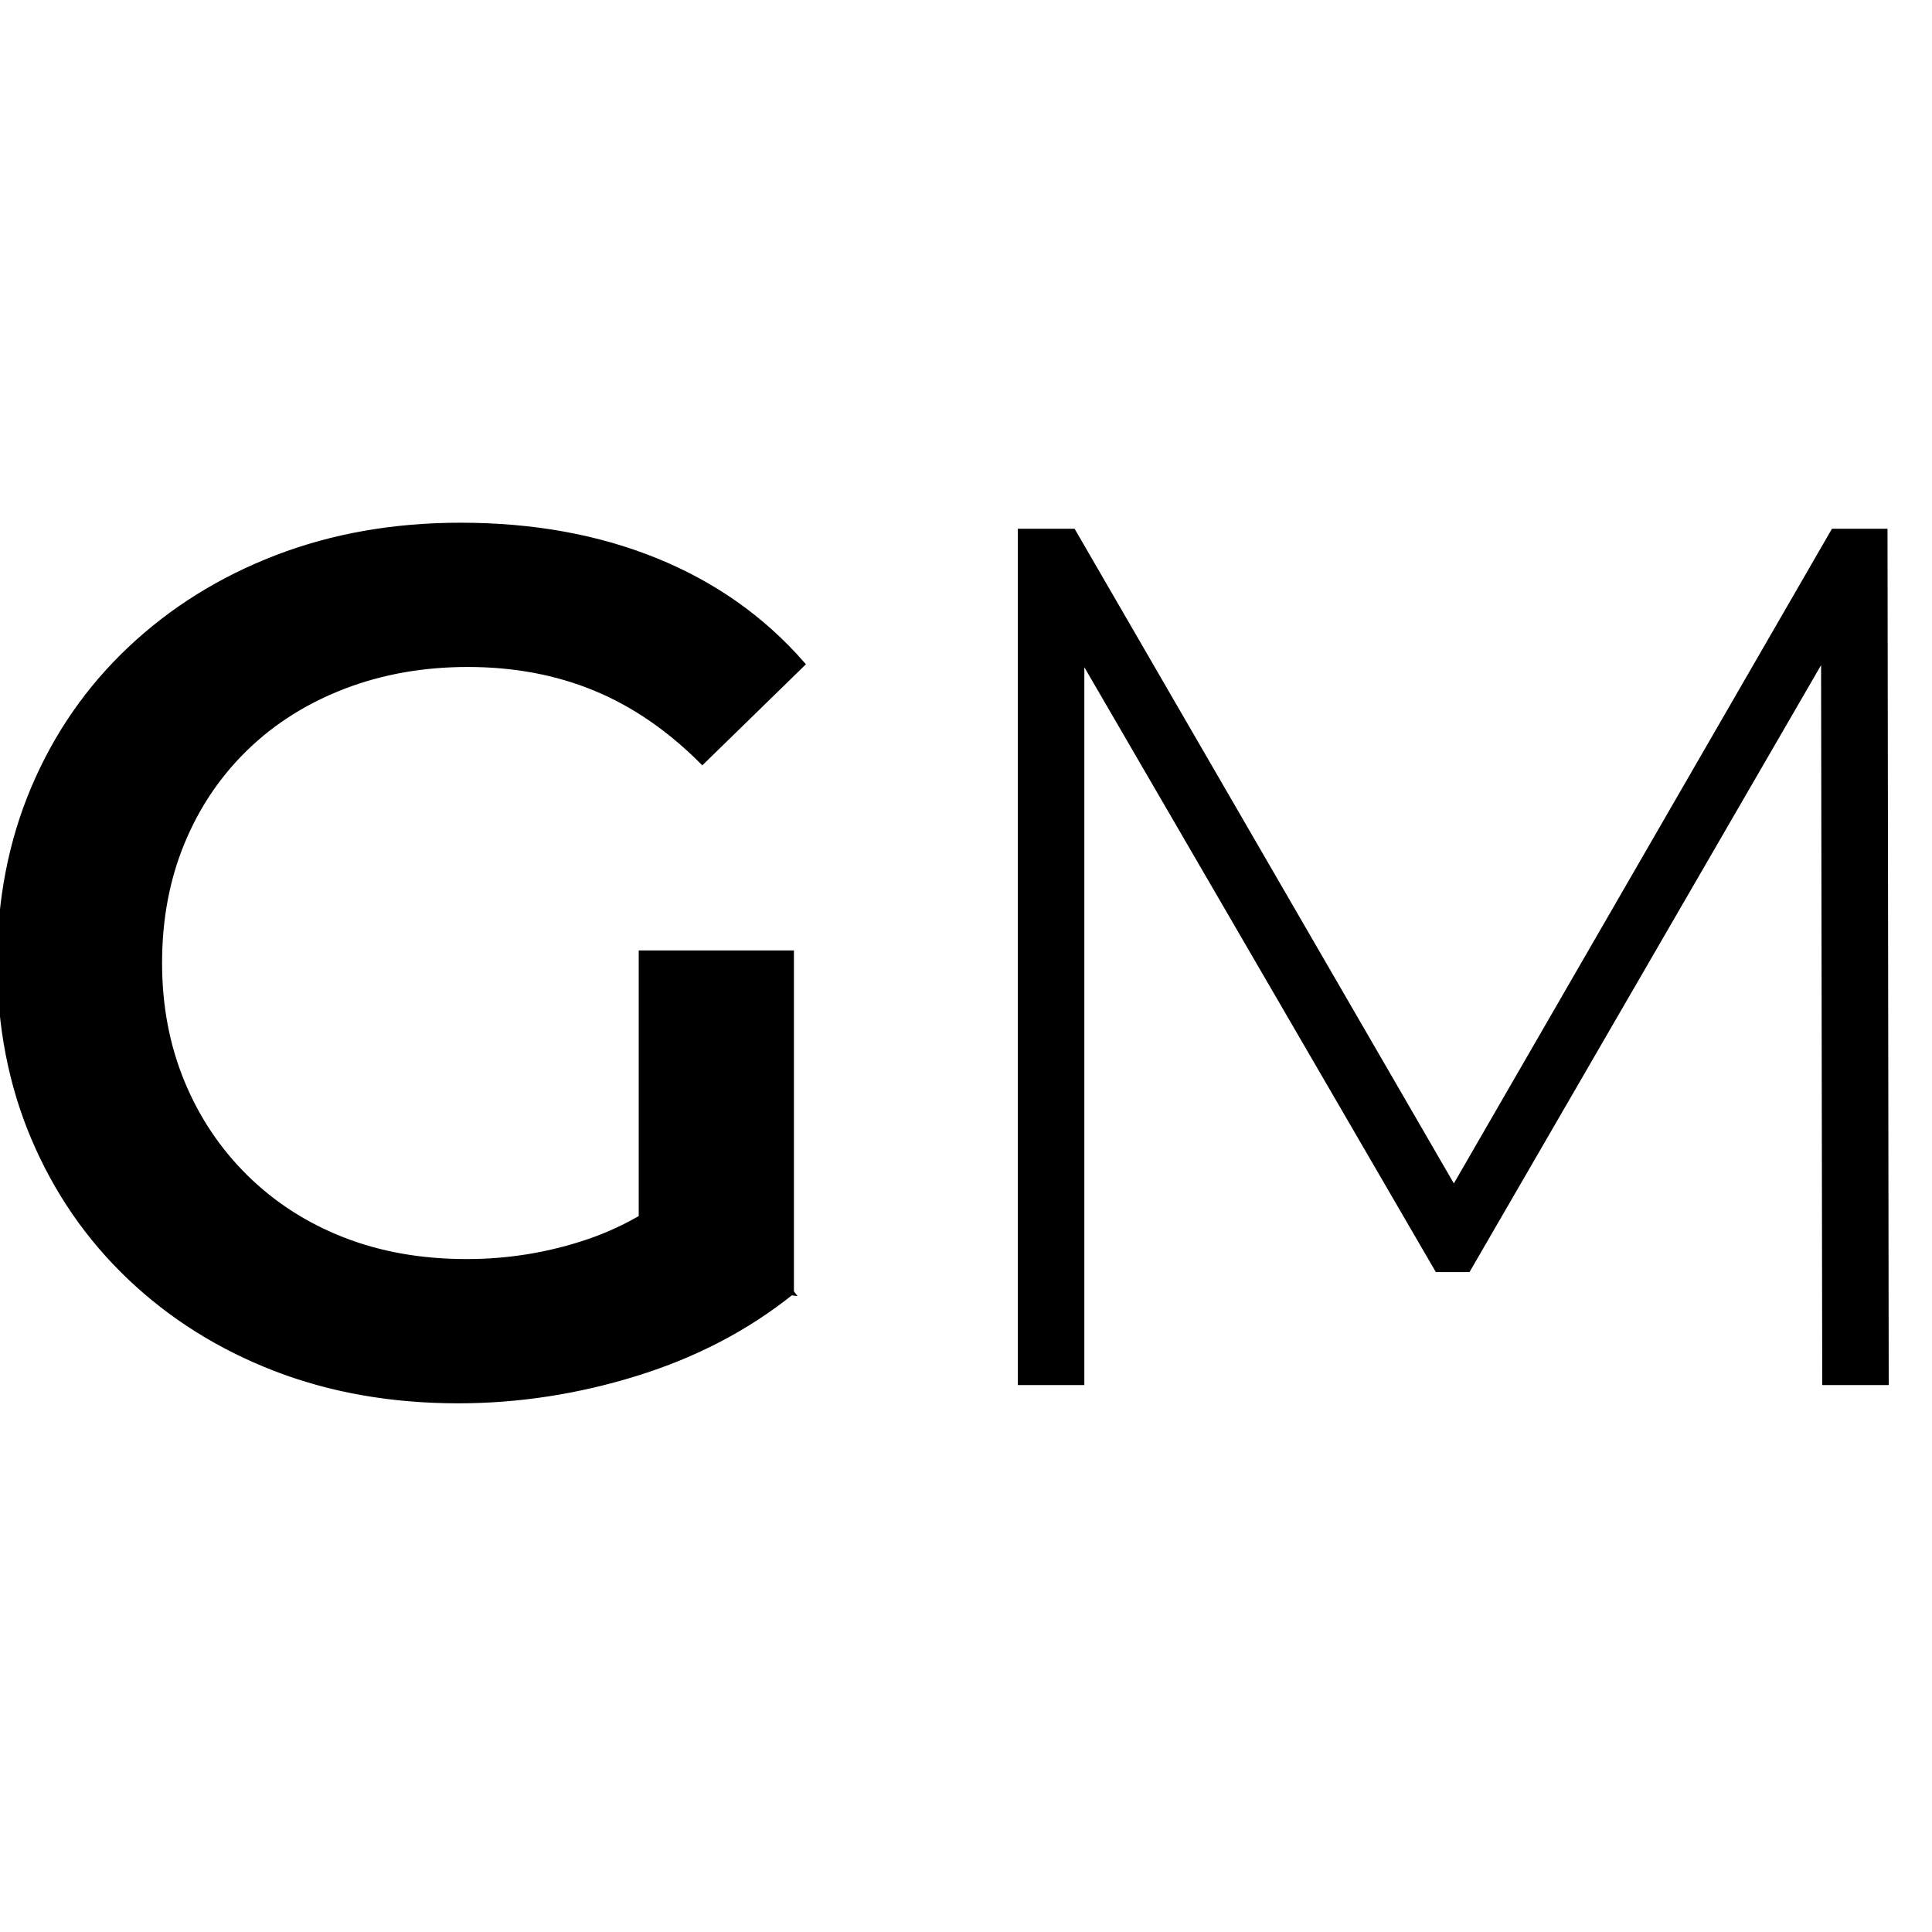
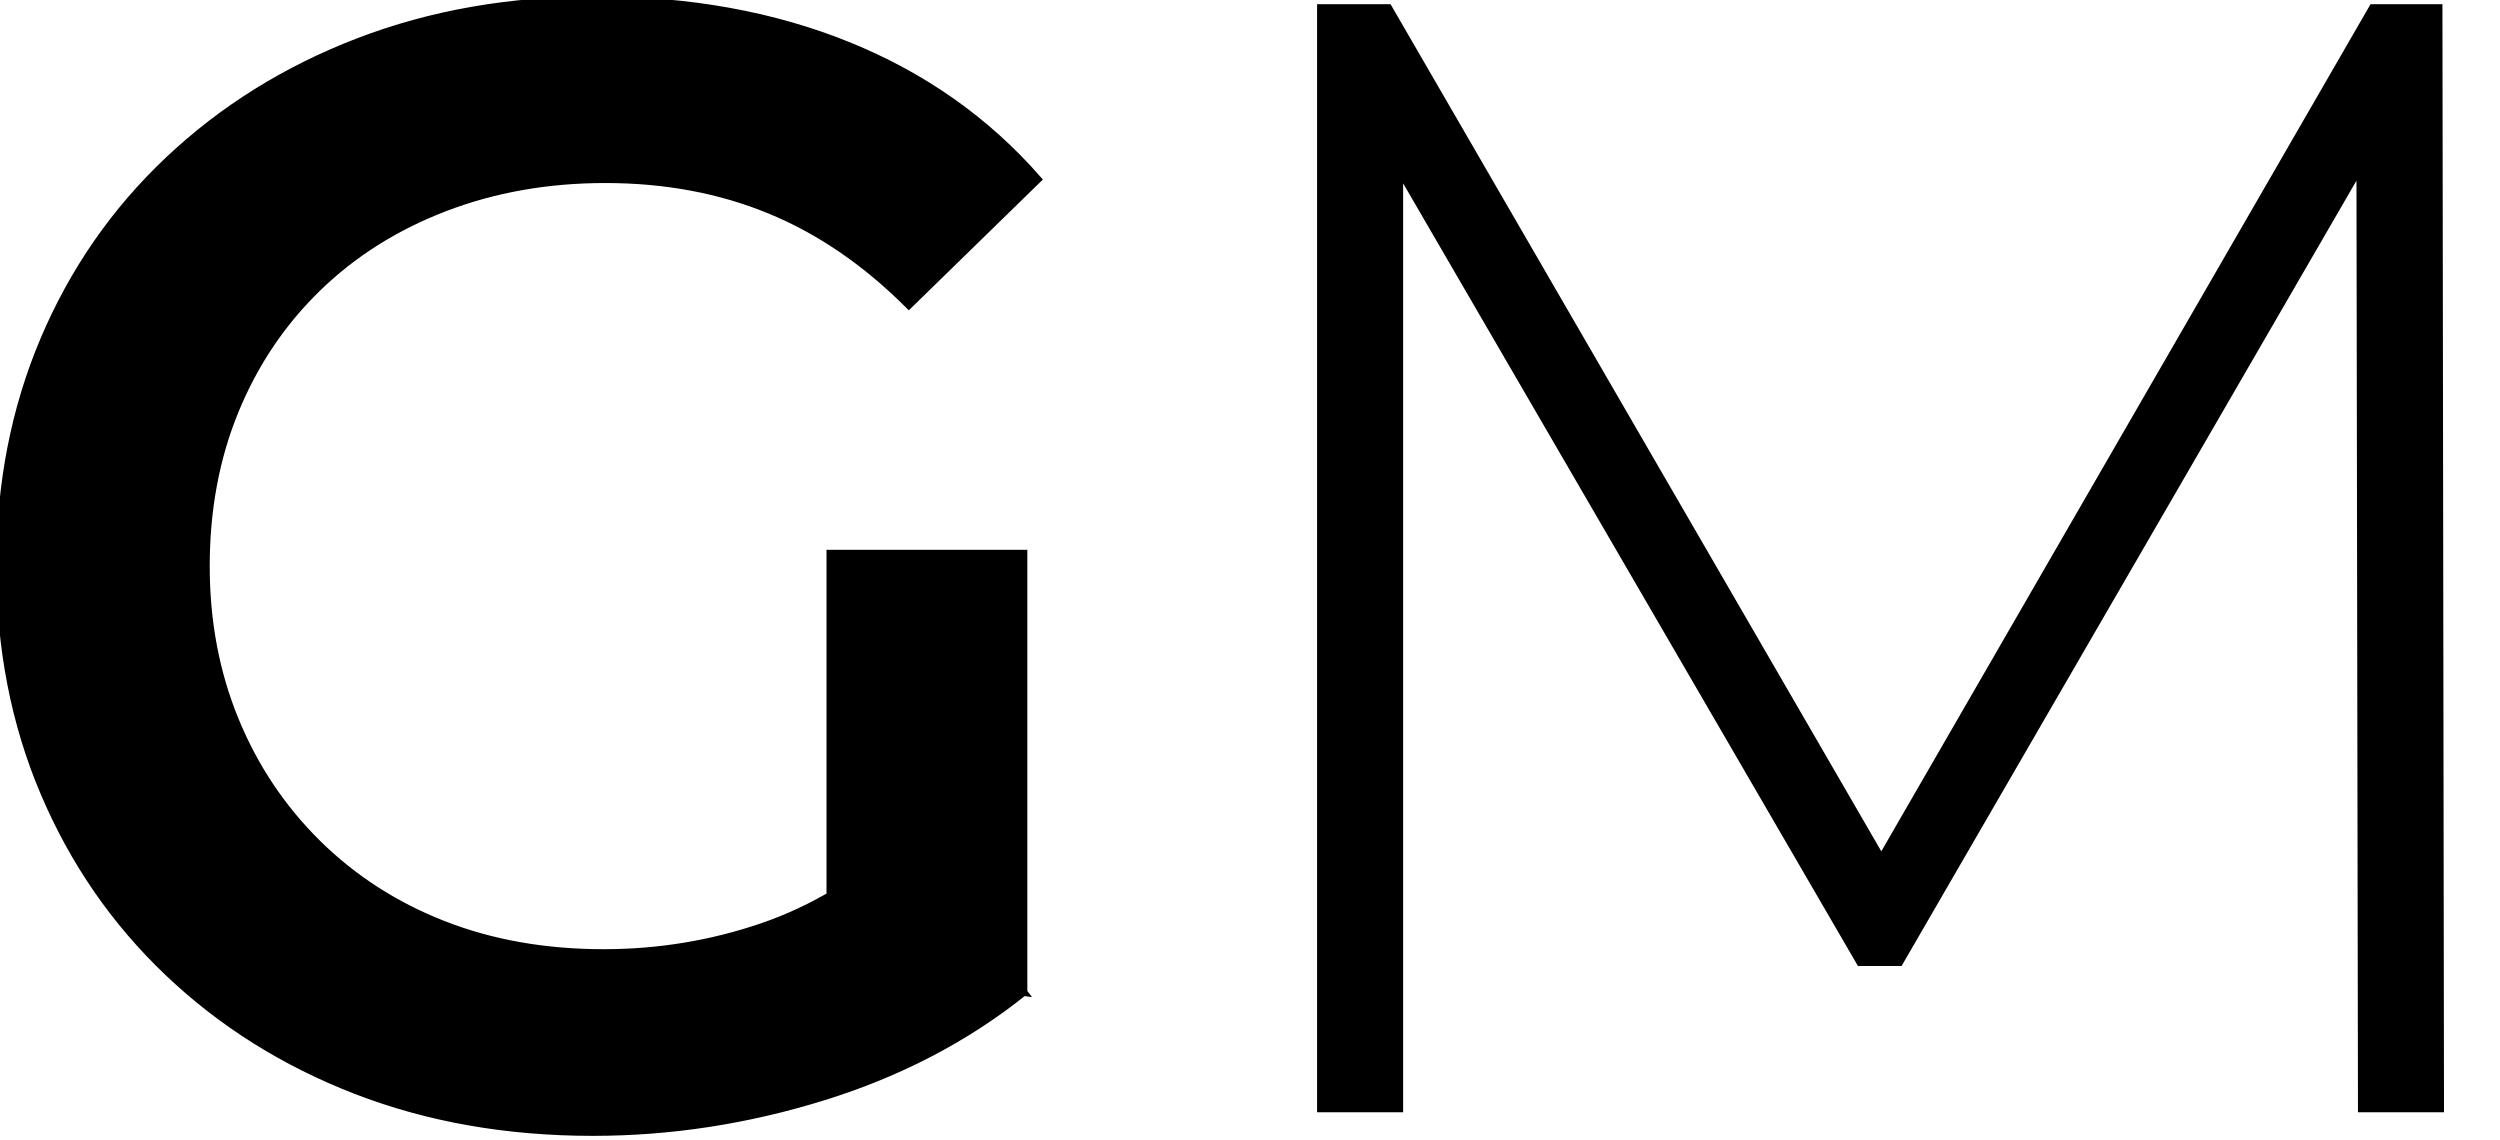
- <svg xmlns="http://www.w3.org/2000/svg" width="318" height="318" viewBox="0 0 318 145">
+ <svg xmlns="http://www.w3.org/2000/svg" width="318" height="145" viewBox="0 0 318 145">
  <g stroke-linecap="round" fill-rule="nonzero" font-size="9pt" stroke="#000" stroke-width="0.25mm" fill="#000" style="stroke:#000;stroke-width:0.25mm;fill:#000">
    <path d="M 178.005 141.006 L 168.005 141.006 L 168.005 1.006 L 176.605 1.006 L 241.605 113.206 L 237.005 113.206 L 301.805 1.006 L 310.205 1.006 L 310.405 141.006 L 300.405 141.006 L 300.205 16.406 L 303.005 16.406 L 241.605 122.406 L 236.605 122.406 L 175.005 16.406 L 178.005 16.406 L 178.005 141.006 Z" id="1" vector-effect="non-scaling-stroke" />
    <path d="M 132.004 22.809 Q 122.204 11.609 107.904 5.809 Q 93.604 0.009 75.804 0.009 Q 59.404 0.009 45.604 5.309 Q 31.804 10.609 21.504 20.309 Q 11.204 30.009 5.604 43.209 Q 0.004 56.409 0.004 72.009 Q 0.004 87.609 5.604 100.809 Q 11.204 114.009 21.404 123.709 Q 31.604 133.409 45.304 138.709 Q 59.004 144.009 75.404 144.009 Q 90.204 144.009 104.704 139.509 Q 119.204 135.009 130.204 126.209 L 130.204 70.409 L 105.604 70.409 L 105.604 122.809 L 130.204 126.209 L 115.404 106.809 Q 106.604 114.609 96.904 117.909 Q 87.204 121.209 76.804 121.209 Q 65.604 121.209 56.404 117.609 Q 47.204 114.009 40.404 107.309 Q 33.604 100.609 29.904 91.609 Q 26.204 82.609 26.204 72.009 Q 26.204 61.209 29.904 52.209 Q 33.604 43.209 40.404 36.609 Q 47.204 30.009 56.604 26.409 Q 66.004 22.809 77.004 22.809 Q 88.404 22.809 97.904 26.709 Q 107.404 30.609 115.604 38.809 L 132.004 22.809 Z" id="0" vector-effect="non-scaling-stroke" />
  </g>
</svg>
